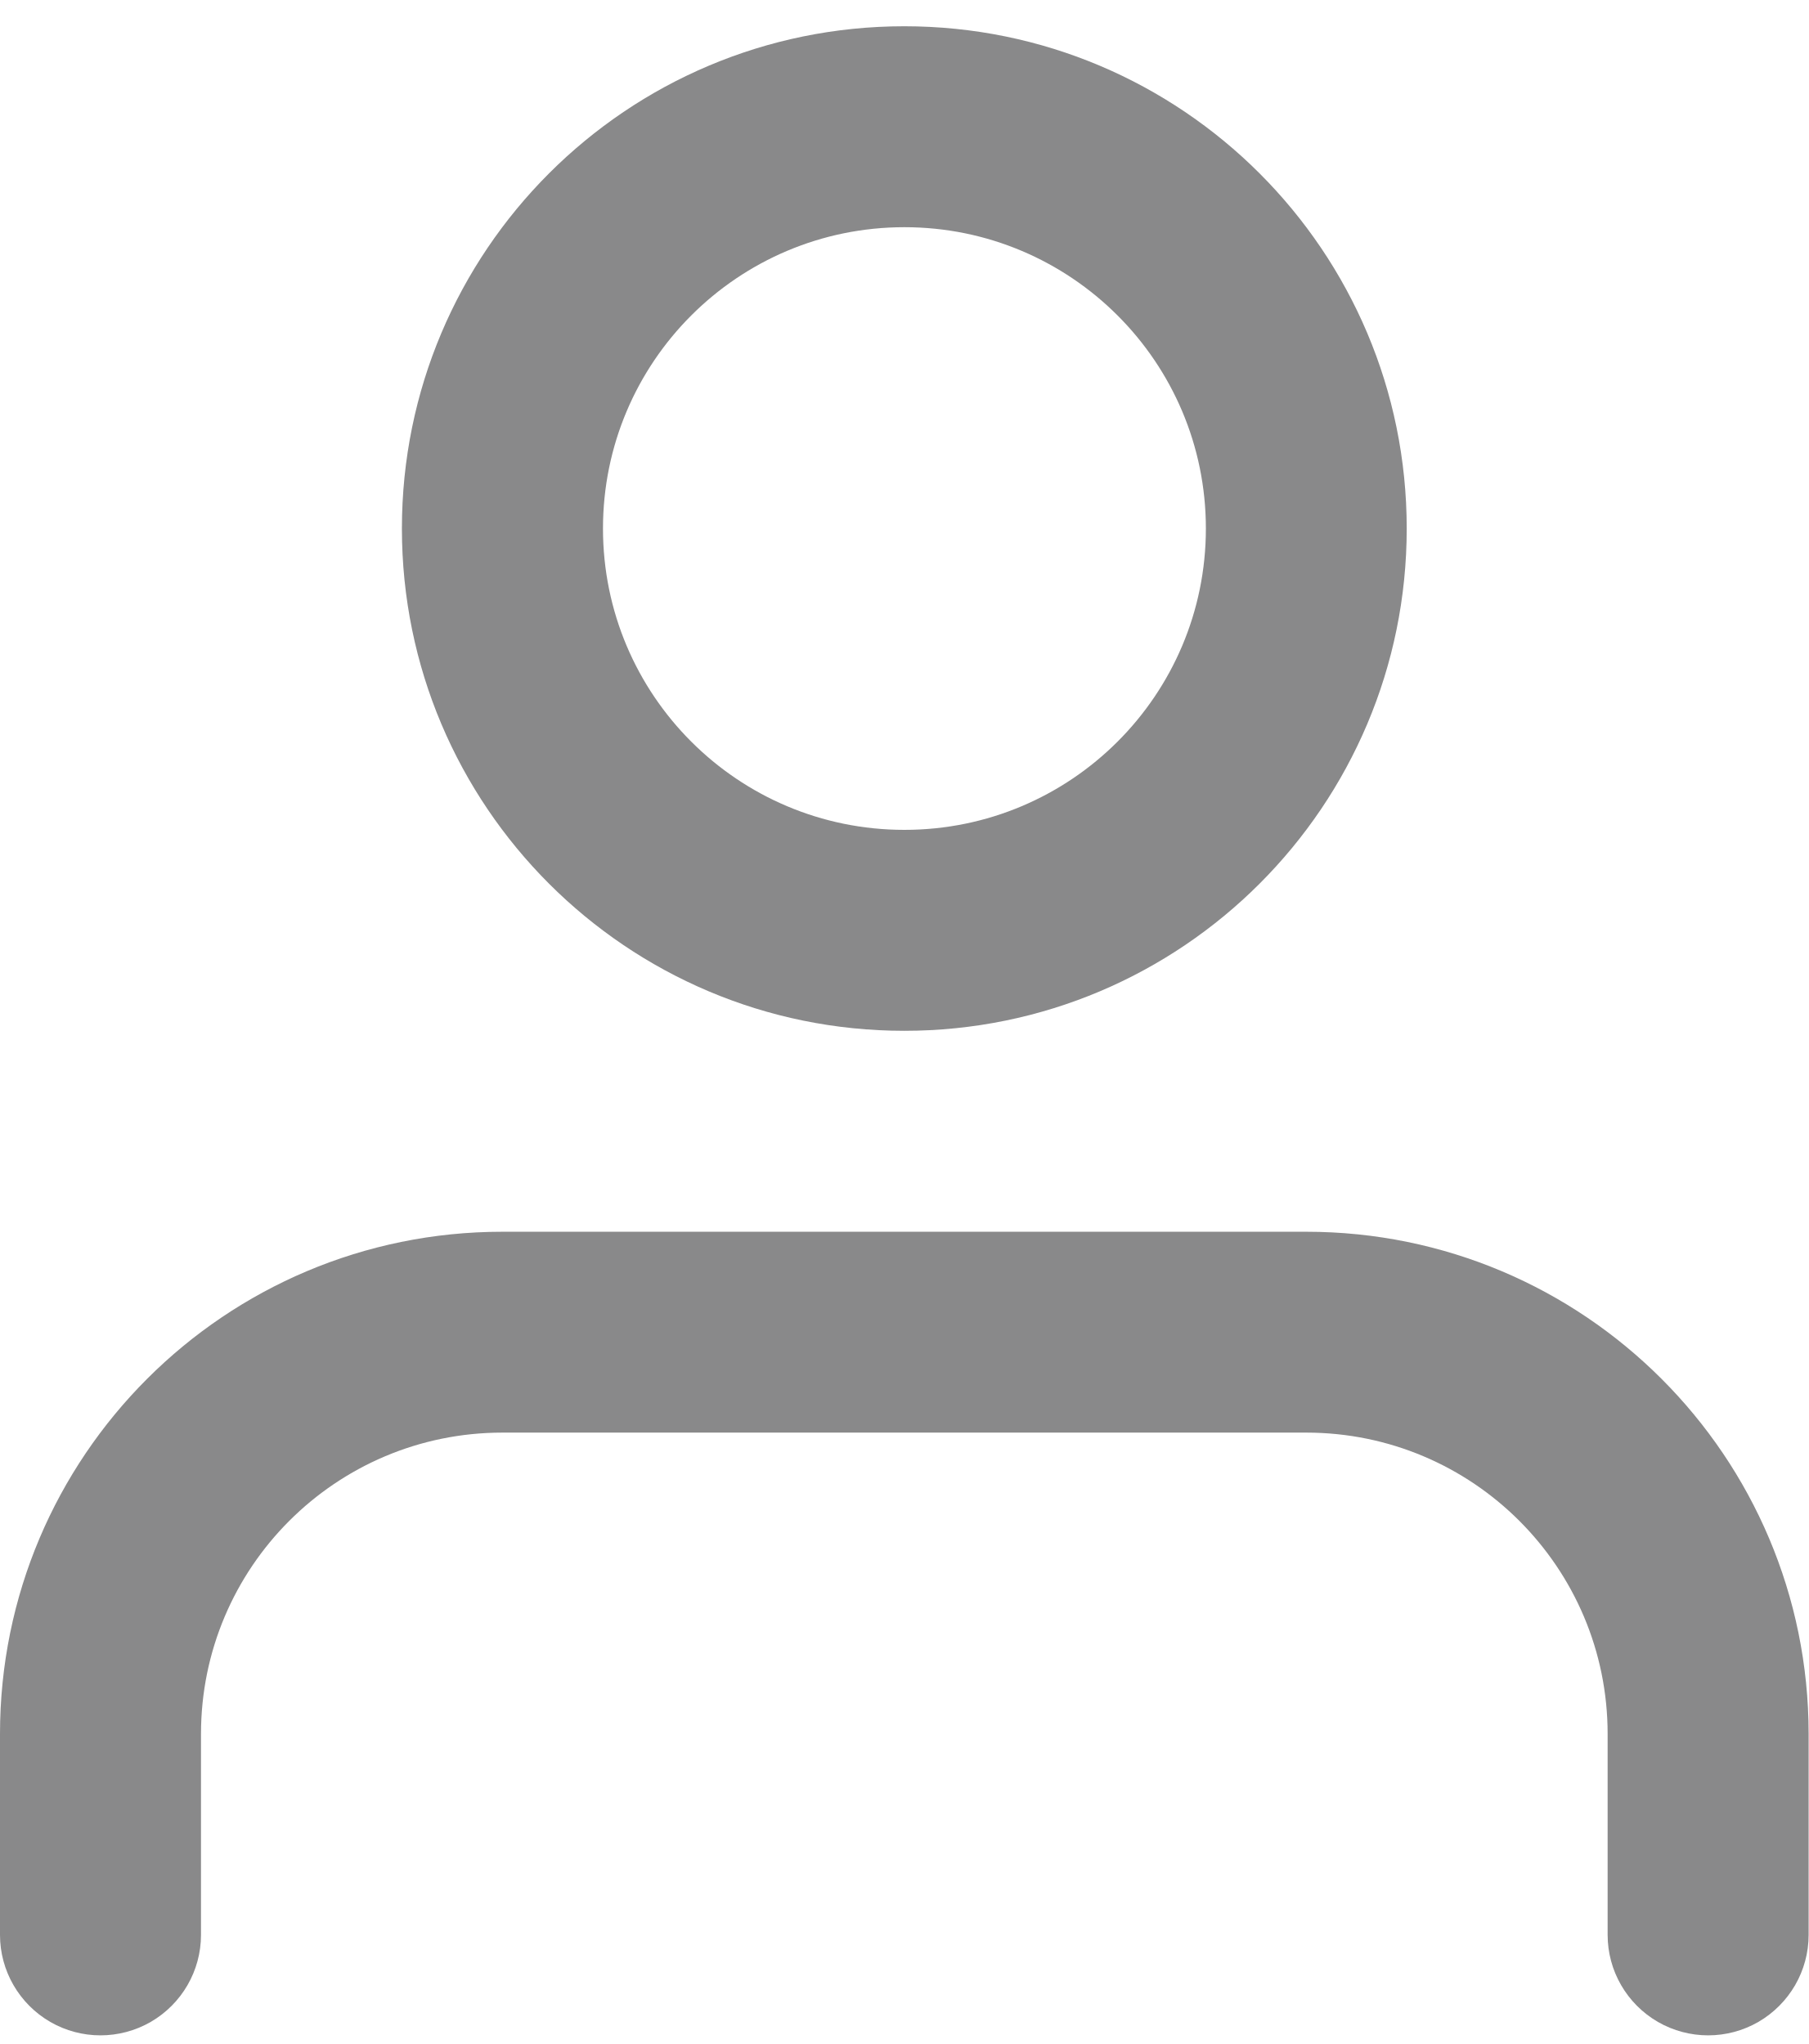
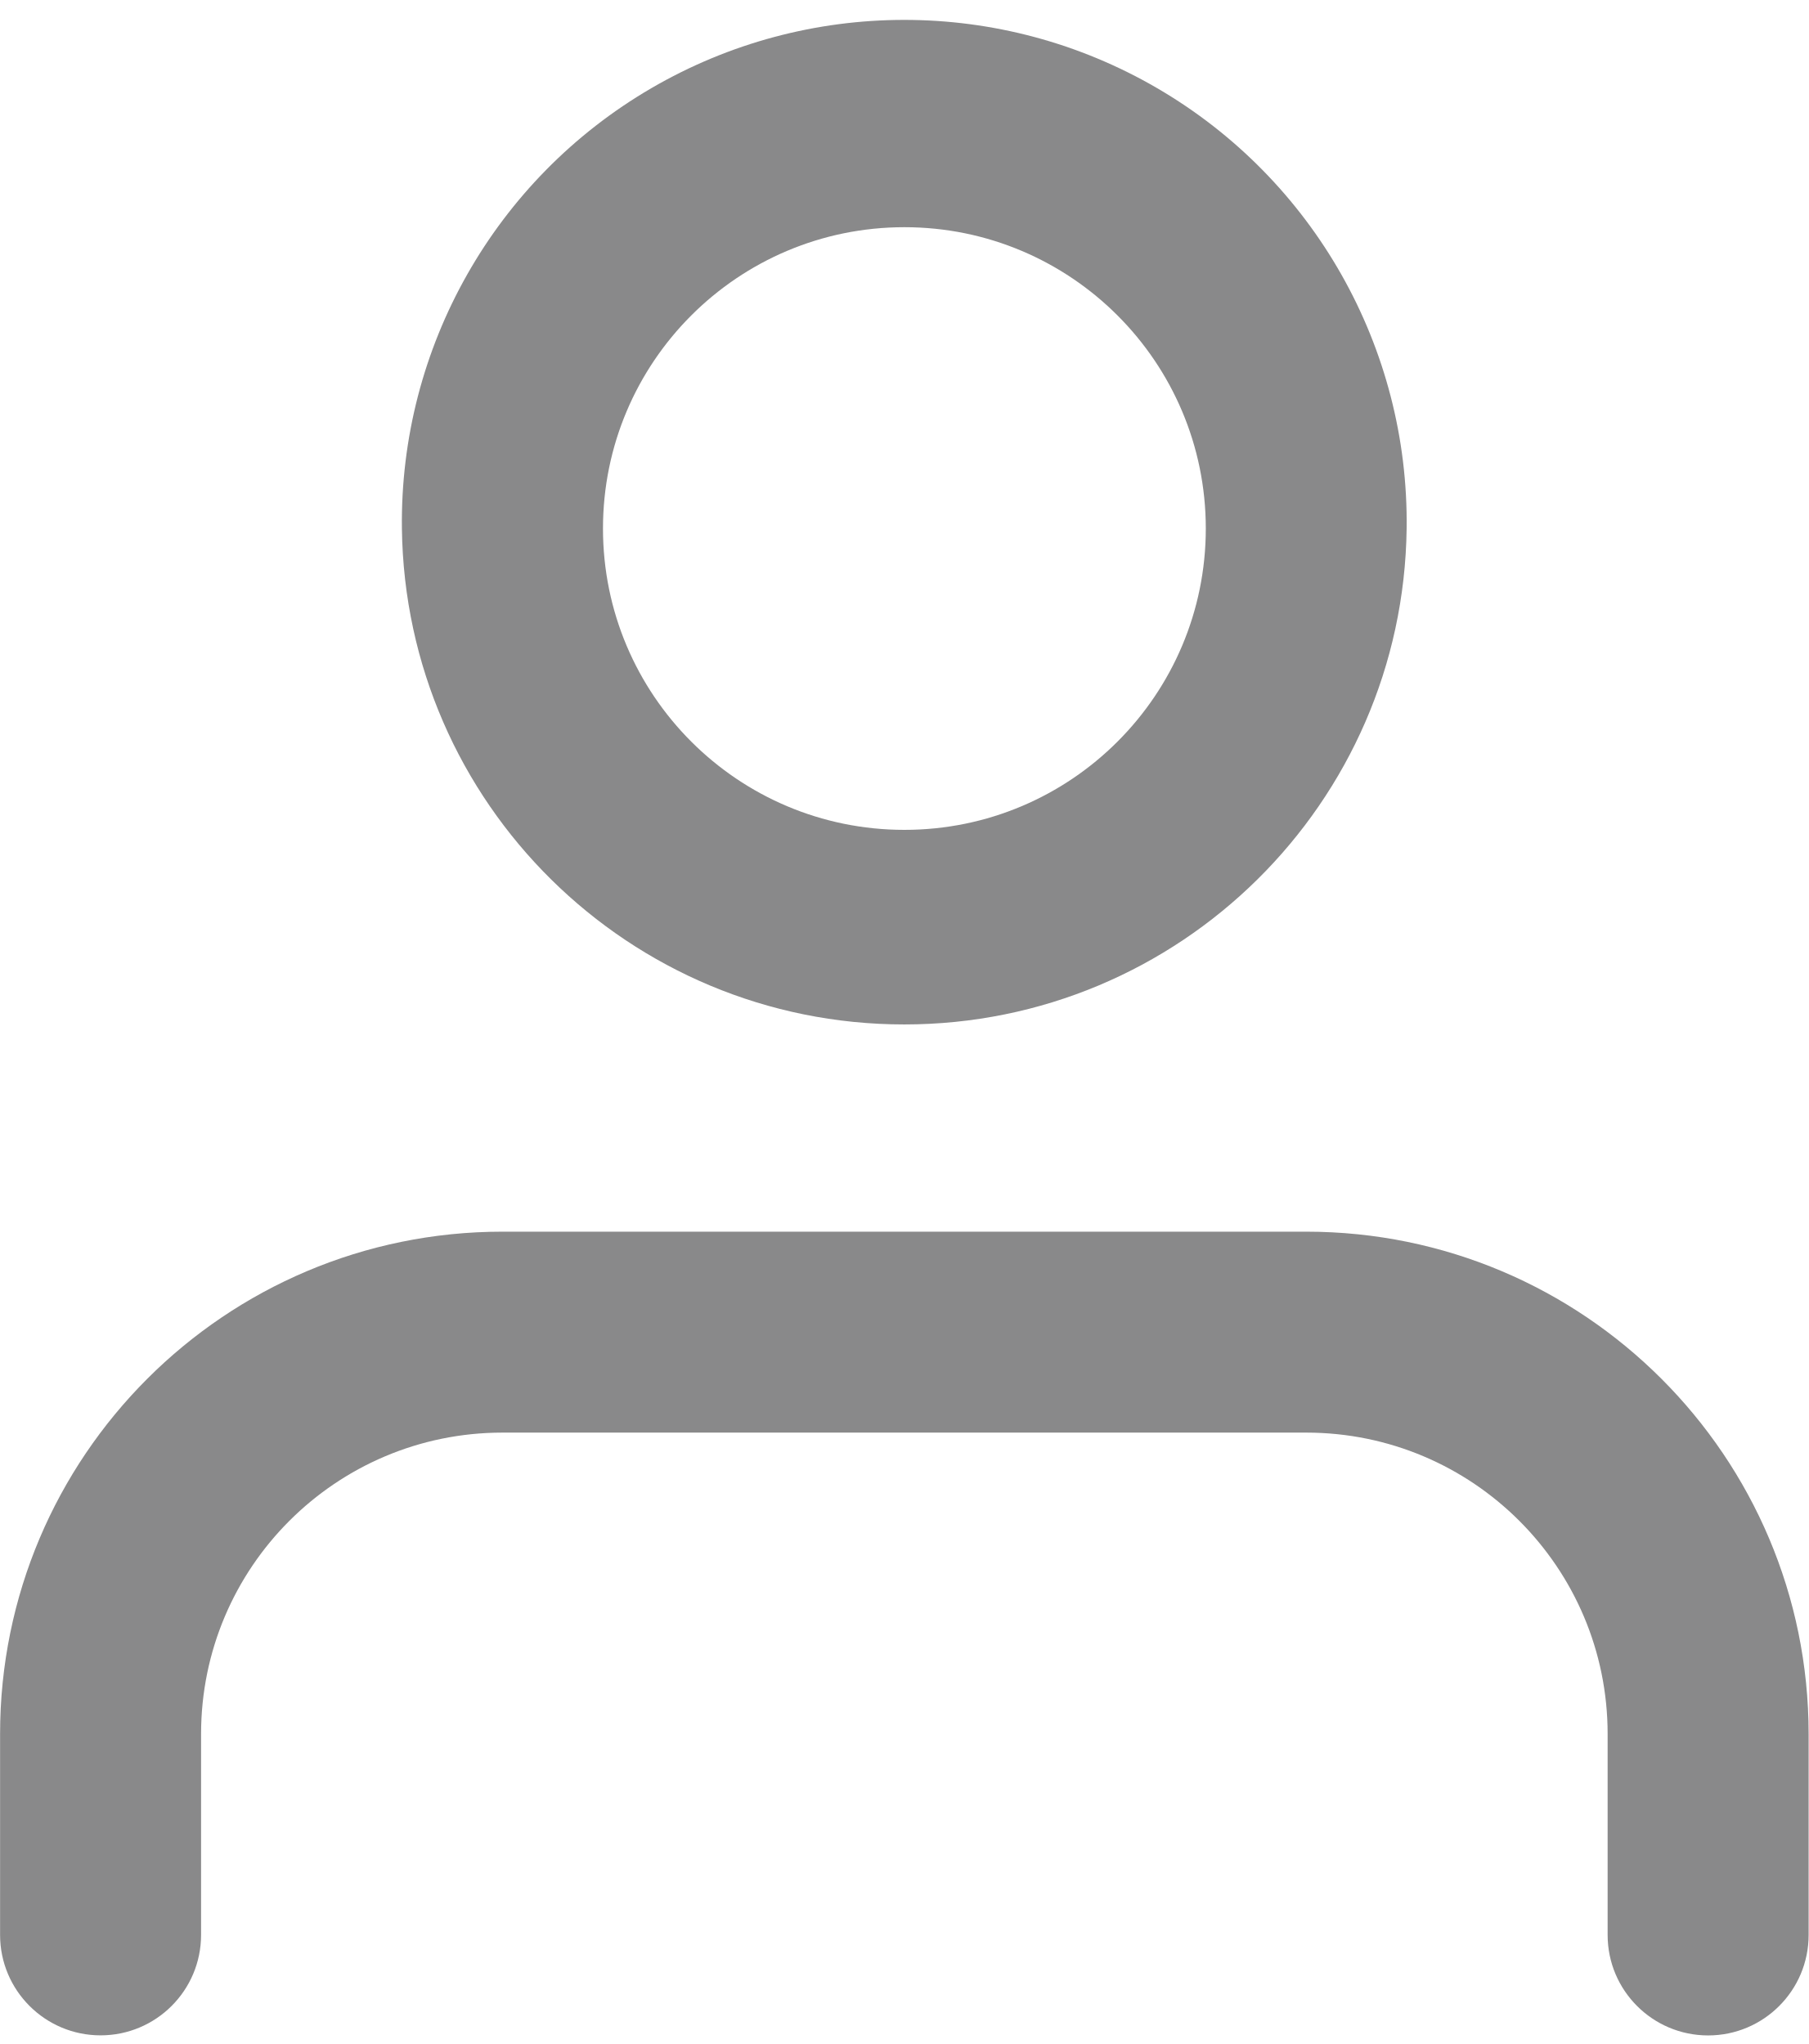
- <svg xmlns="http://www.w3.org/2000/svg" width="23" height="26" viewBox="0 0 23 26" fill="none">
-   <path fill-rule="evenodd" clip-rule="evenodd" d="M20.444 24.612V22.056C20.444 19.939 18.728 18.223 16.611 18.223H6.389C4.272 18.223 2.556 19.939 2.556 22.056V24.612C2.556 25.069 2.312 25.49 1.917 25.719C1.521 25.947 1.034 25.947 0.639 25.719C0.244 25.49 0 25.069 0 24.612V22.056C0 18.527 2.86 15.668 6.389 15.668H16.611C20.14 15.668 23 18.527 23 22.056V24.612C23 25.069 22.756 25.49 22.361 25.719C21.966 25.947 21.479 25.947 21.083 25.719C20.688 25.49 20.444 25.069 20.444 24.612ZM5.111 6.723C5.111 3.194 7.971 0.334 11.5 0.334C15.028 0.334 17.889 3.194 17.889 6.723C17.889 10.252 15.028 13.112 11.5 13.112C7.971 13.112 5.111 10.252 5.111 6.723ZM7.668 6.723C7.668 8.841 9.384 10.556 11.501 10.556C13.618 10.556 15.335 8.841 15.335 6.723C15.335 4.606 13.618 2.89 11.501 2.89C9.384 2.89 7.668 4.606 7.668 6.723Z" fill="#141416" fill-opacity="0.5" />
+ <svg xmlns="http://www.w3.org/2000/svg" width="23" height="26" fill="none">
+   <path fill="#141416" fill-opacity=".5" fill-rule="evenodd" d="M20.444 24.612v-2.556a3.833 3.833 0 0 0-3.833-3.833H6.39a3.833 3.833 0 0 0-3.833 3.833v2.556a1.278 1.278 0 1 1-2.556 0v-2.556a6.39 6.39 0 0 1 6.389-6.389h10.22A6.39 6.39 0 0 1 23 22.058v2.555a1.278 1.278 0 1 1-2.556 0M5.111 6.722a6.389 6.389 0 1 1 12.777 0 6.389 6.389 0 0 1-12.777 0m2.557.001a3.833 3.833 0 1 0 7.666 0 3.833 3.833 0 0 0-7.666 0" clip-rule="evenodd" />
</svg>
